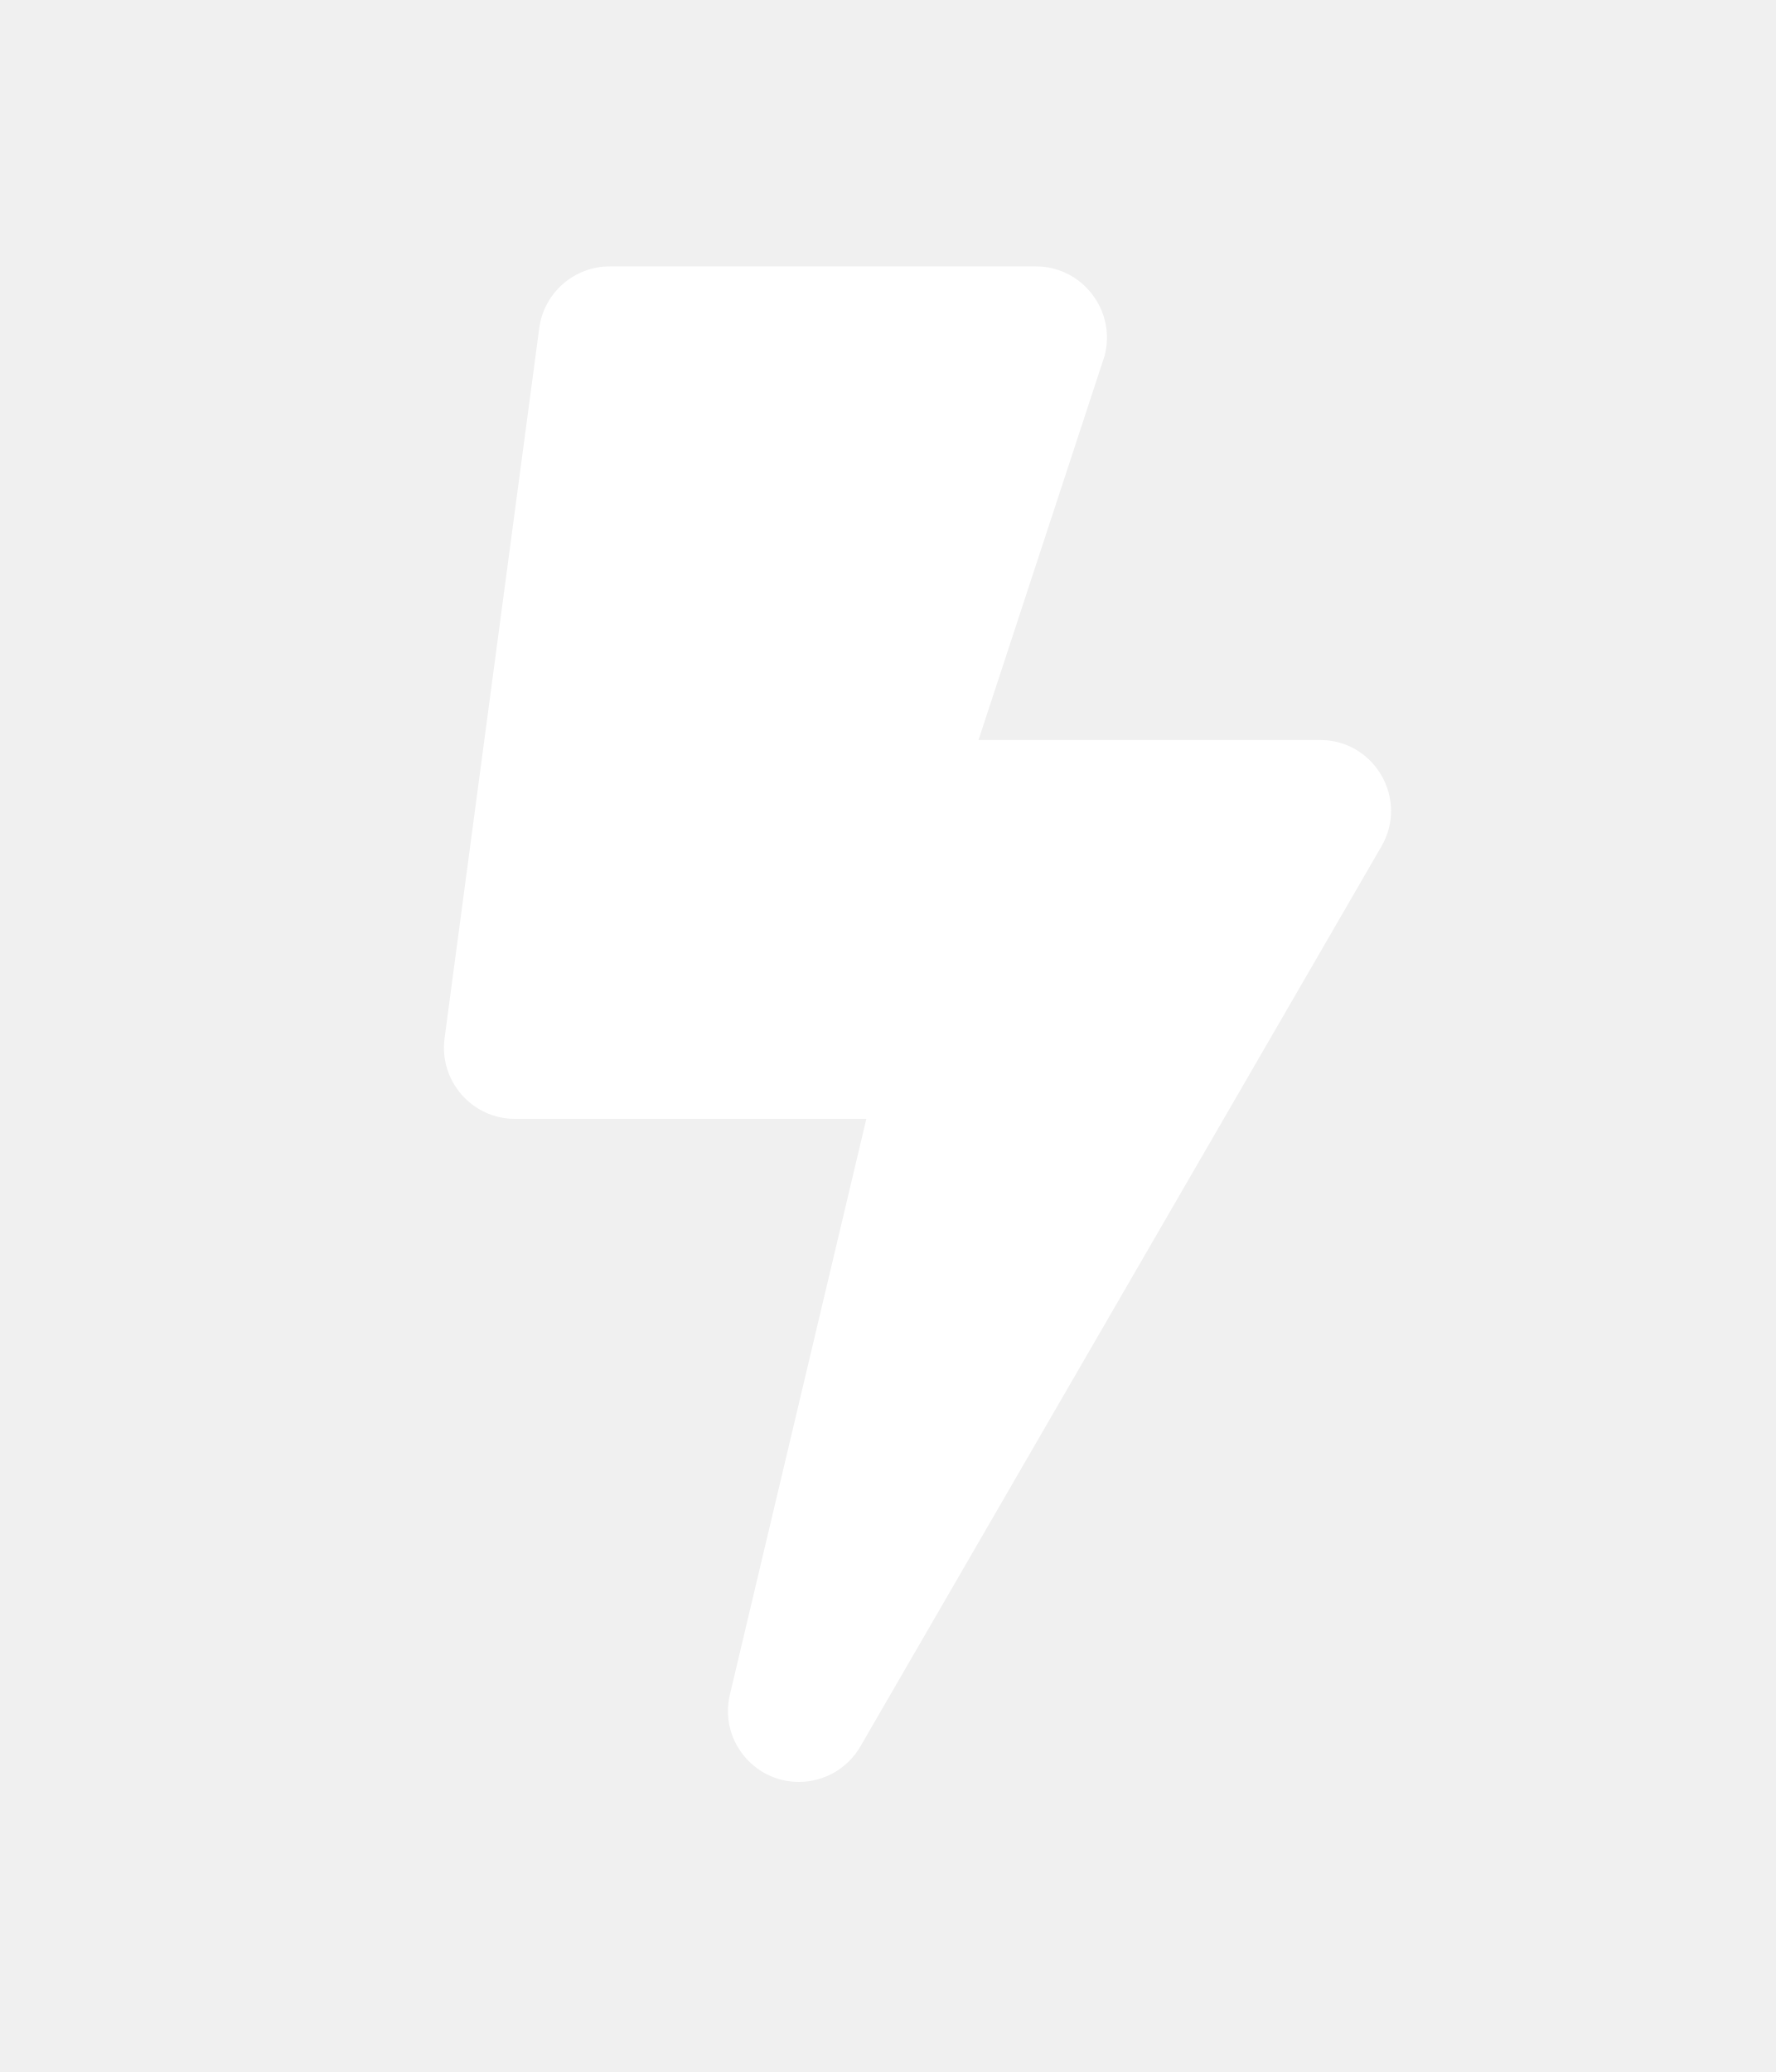
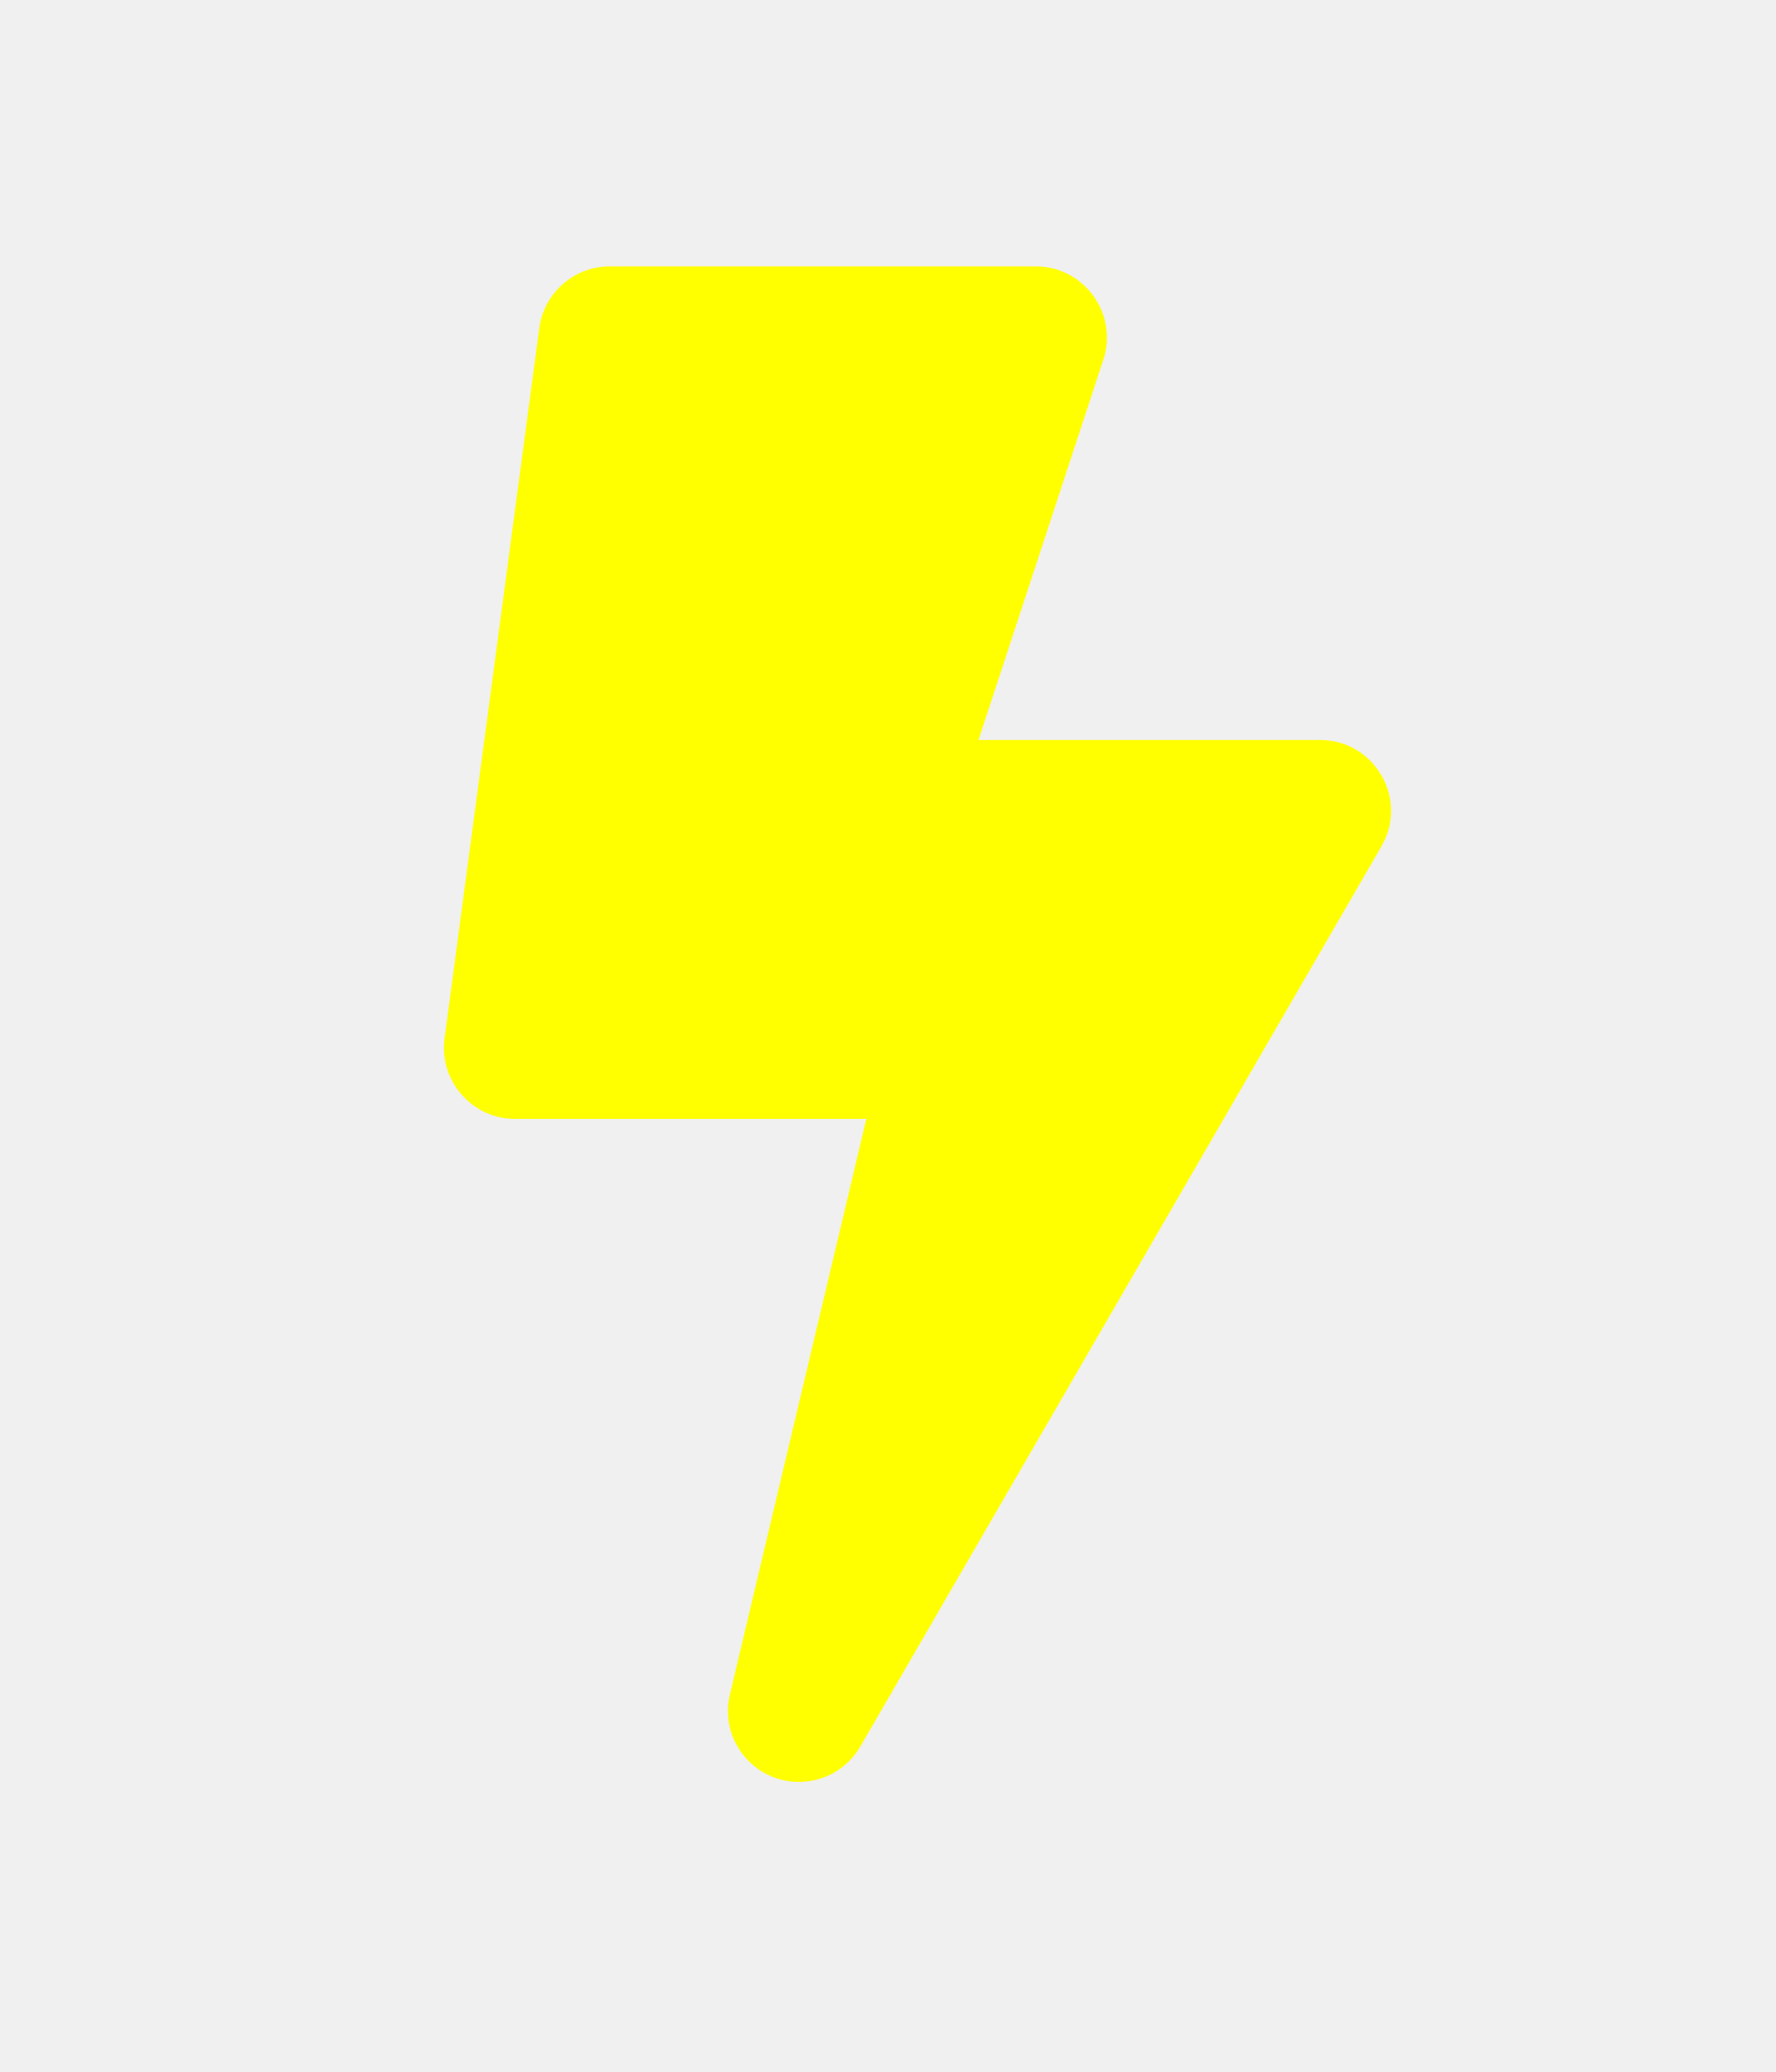
<svg xmlns="http://www.w3.org/2000/svg" aria-hidden="true" data-prefix="fas" data-icon="bolt" class="svg-inline--fa fa-bolt fa-w-10" role="img" viewBox="-150 -90 600 700">
-   <path fill="white" d="M296 160H180.6l42.6-129.8C227.2 15 215.7 0 200 0H56C44 0 33.8 8.9 32.2 20.8l-32 240C-1.7 275.2 9.5 288 24 288h118.7L96.6 482.5c-3.6 15.2 8 29.5 23.3 29.5 8.4 0 16.4-4.4 20.8-12l176-304c9.3-15.9-2.2-36-20.7-36z" />
+   <path fill="yellow" d="M296 160H180.6l42.6-129.8C227.2 15 215.7 0 200 0H56C44 0 33.8 8.9 32.2 20.8l-32 240C-1.7 275.2 9.5 288 24 288h118.7L96.6 482.5c-3.6 15.2 8 29.5 23.3 29.5 8.4 0 16.4-4.4 20.8-12l176-304c9.3-15.9-2.2-36-20.7-36z" />
</svg>
